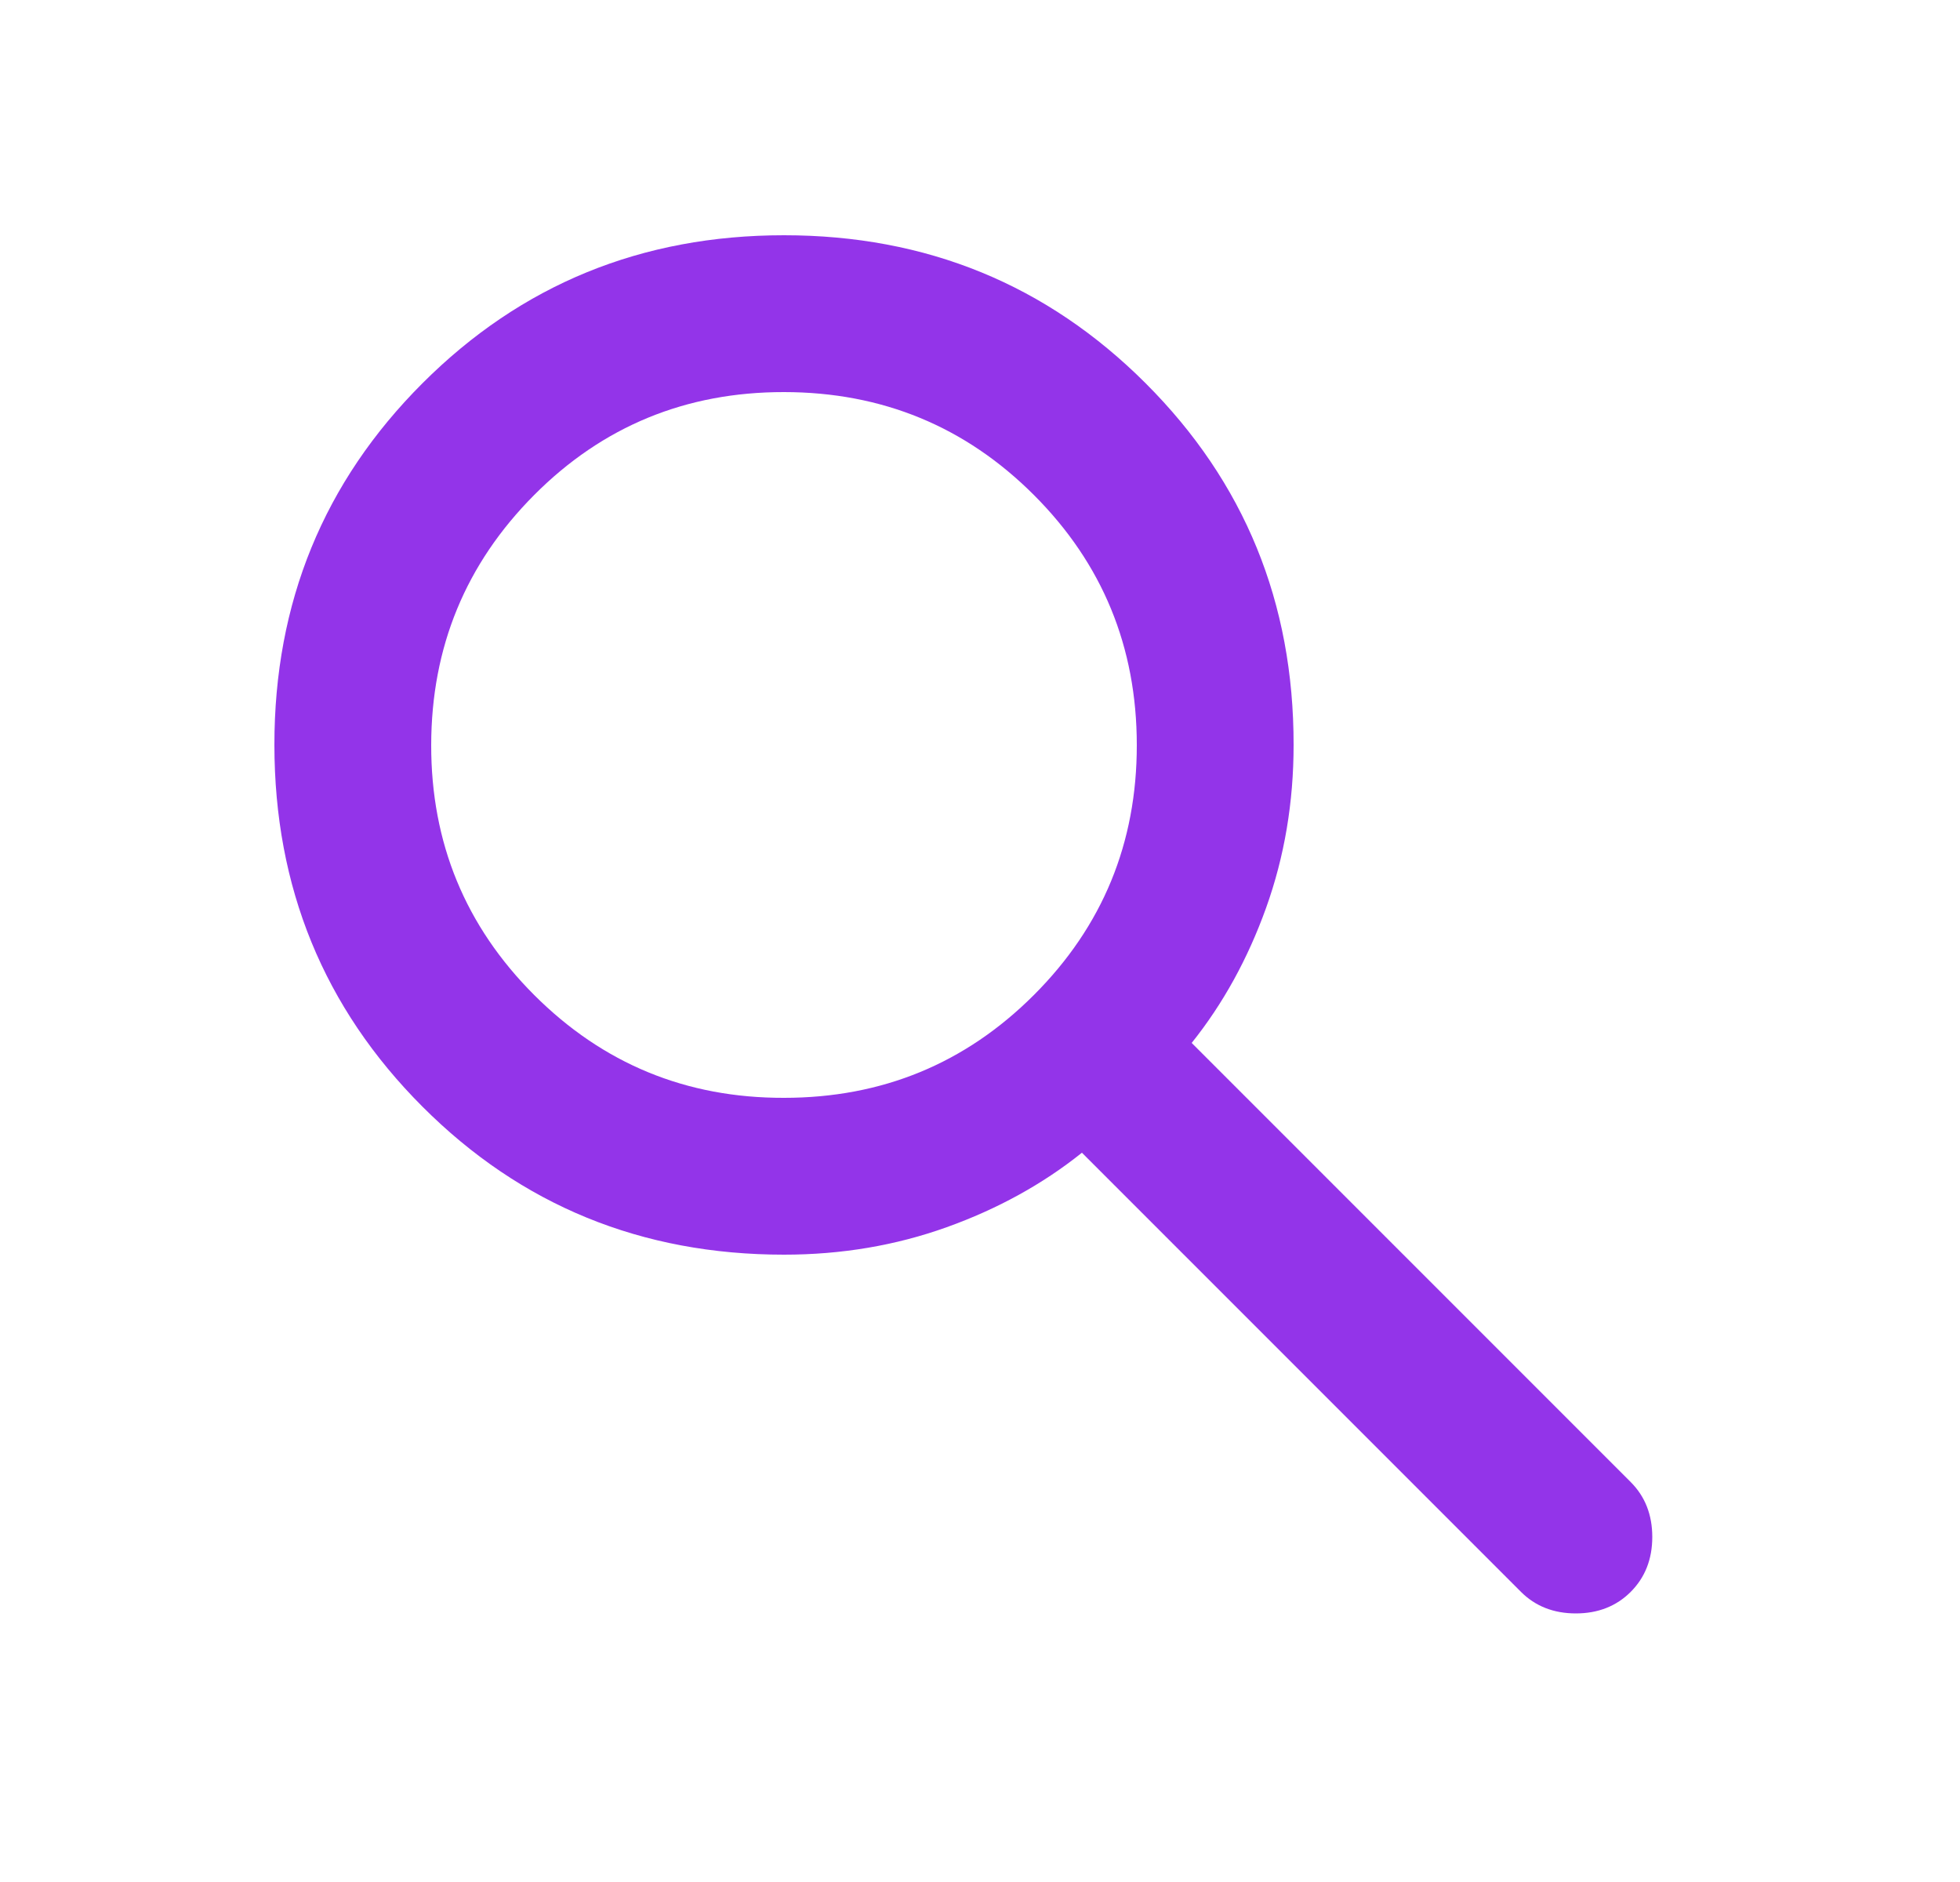
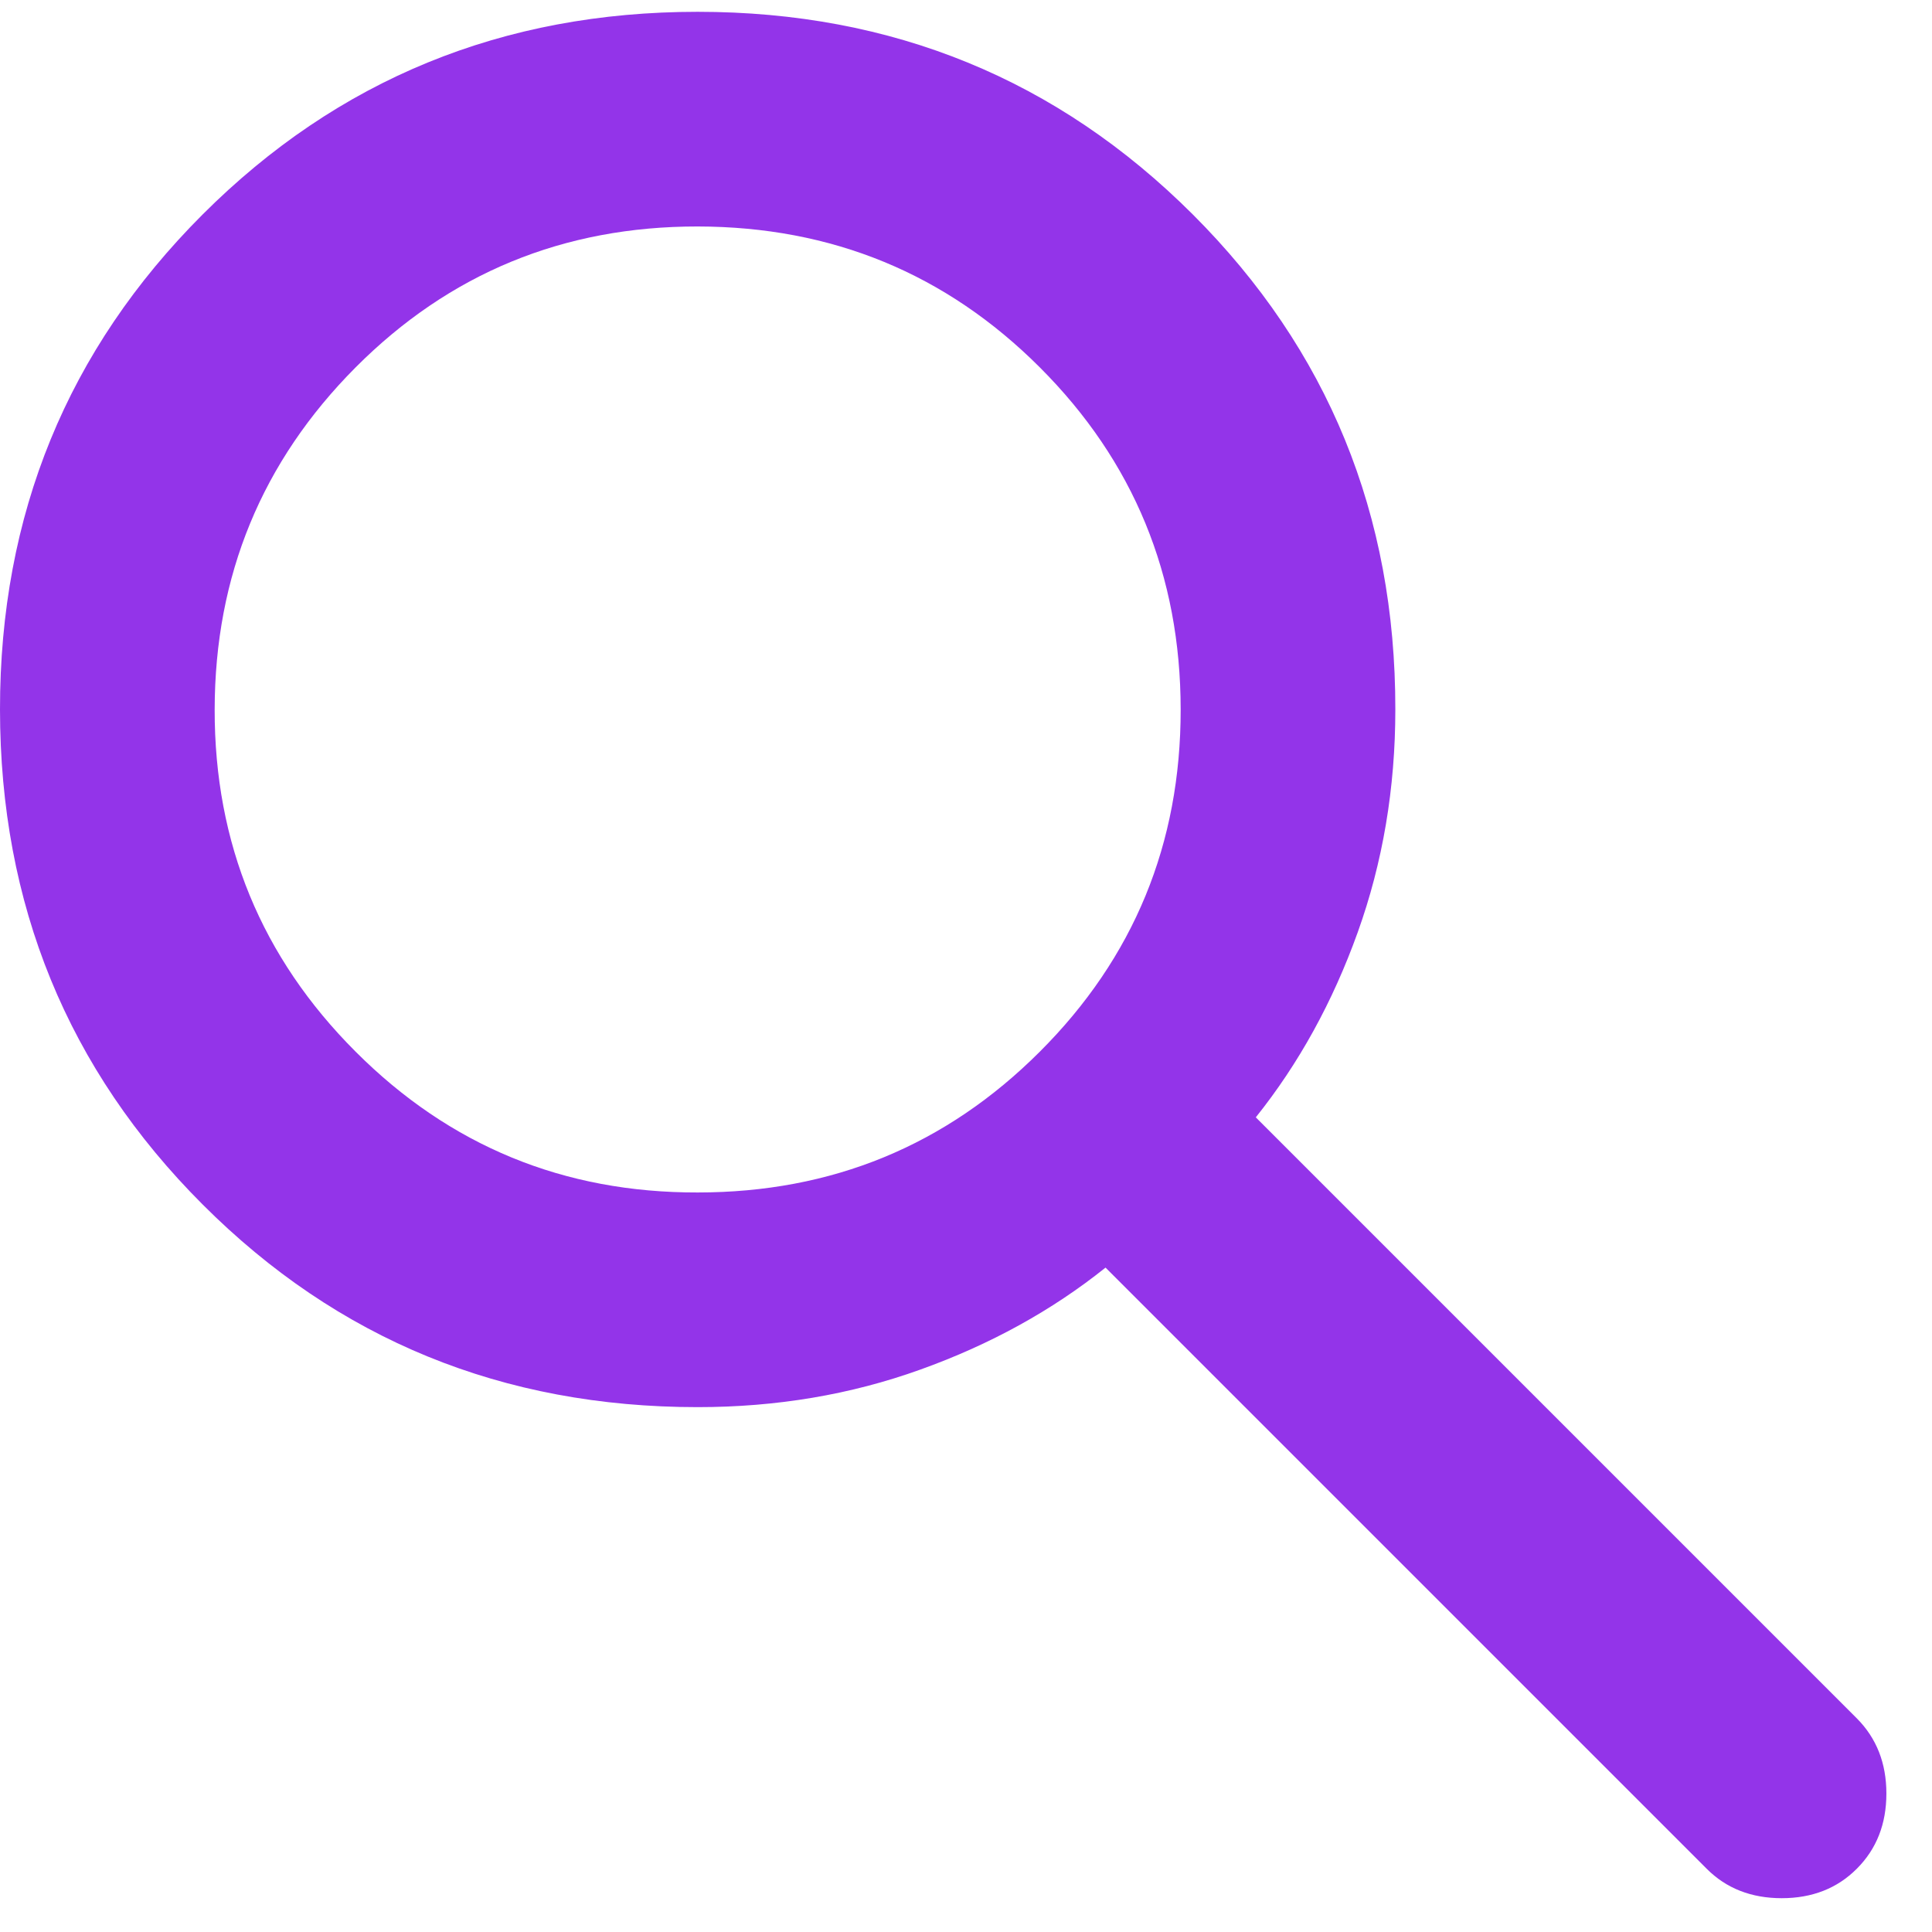
- <svg xmlns="http://www.w3.org/2000/svg" width="25" height="24" viewBox="0 0 25 24" fill="none">
-   <path d="M10 16C8.183 16 6.646 15.371 5.388 14.112C4.13 12.853 3.501 11.316 3.5 9.5C3.499 7.684 4.129 6.147 5.388 4.888C6.647 3.629 8.185 3 10 3C11.815 3 13.353 3.629 14.613 4.888C15.873 6.147 16.502 7.684 16.5 9.5C16.5 10.233 16.383 10.925 16.15 11.575C15.917 12.225 15.6 12.8 15.2 13.3L20.8 18.9C20.983 19.083 21.075 19.317 21.075 19.6C21.075 19.883 20.983 20.117 20.8 20.3C20.617 20.483 20.383 20.575 20.1 20.575C19.817 20.575 19.583 20.483 19.4 20.3L13.8 14.7C13.3 15.1 12.725 15.417 12.075 15.65C11.425 15.883 10.733 16 10 16ZM10 14C11.25 14 12.313 13.563 13.188 12.688C14.063 11.813 14.501 10.751 14.5 9.5C14.499 8.249 14.062 7.187 13.188 6.313C12.314 5.439 11.251 5.001 10 5C8.749 4.999 7.686 5.436 6.813 6.313C5.94 7.19 5.502 8.252 5.5 9.5C5.498 10.748 5.936 11.811 6.813 12.688C7.69 13.565 8.753 14.003 10 14Z" fill="#9334E9" />
+ <svg xmlns="http://www.w3.org/2000/svg" width="18" height="18" viewBox="0 0 18 18" fill="none">
+   <path d="M6.5 13.11C4.683 13.11 3.146 12.481 1.888 11.222C0.63 9.964 0.001 8.426 5.29101e-07 6.61C-0.001 4.794 0.629 3.257 1.888 1.998C3.147 0.74 4.685 0.11 6.5 0.11C8.315 0.11 9.853 0.74 11.113 1.998C12.373 3.257 13.002 4.794 13 6.61C13 7.344 12.883 8.035 12.65 8.685C12.417 9.335 12.1 9.91 11.7 10.41L17.3 16.01C17.483 16.194 17.575 16.427 17.575 16.71C17.575 16.994 17.483 17.227 17.3 17.41C17.117 17.594 16.883 17.685 16.6 17.685C16.317 17.685 16.083 17.594 15.9 17.41L10.3 11.81C9.8 12.21 9.225 12.527 8.575 12.76C7.925 12.994 7.233 13.11 6.5 13.11ZM6.5 11.11C7.75 11.11 8.813 10.673 9.688 9.798C10.563 8.924 11.001 7.861 11 6.61C10.999 5.36 10.562 4.297 9.688 3.423C8.814 2.549 7.751 2.112 6.5 2.11C5.249 2.109 4.186 2.547 3.313 3.423C2.44 4.3 2.002 5.362 2 6.61C1.998 7.858 2.436 8.921 3.313 9.798C4.19 10.676 5.253 11.113 6.5 11.11Z" fill="#9334E9" />
</svg>
